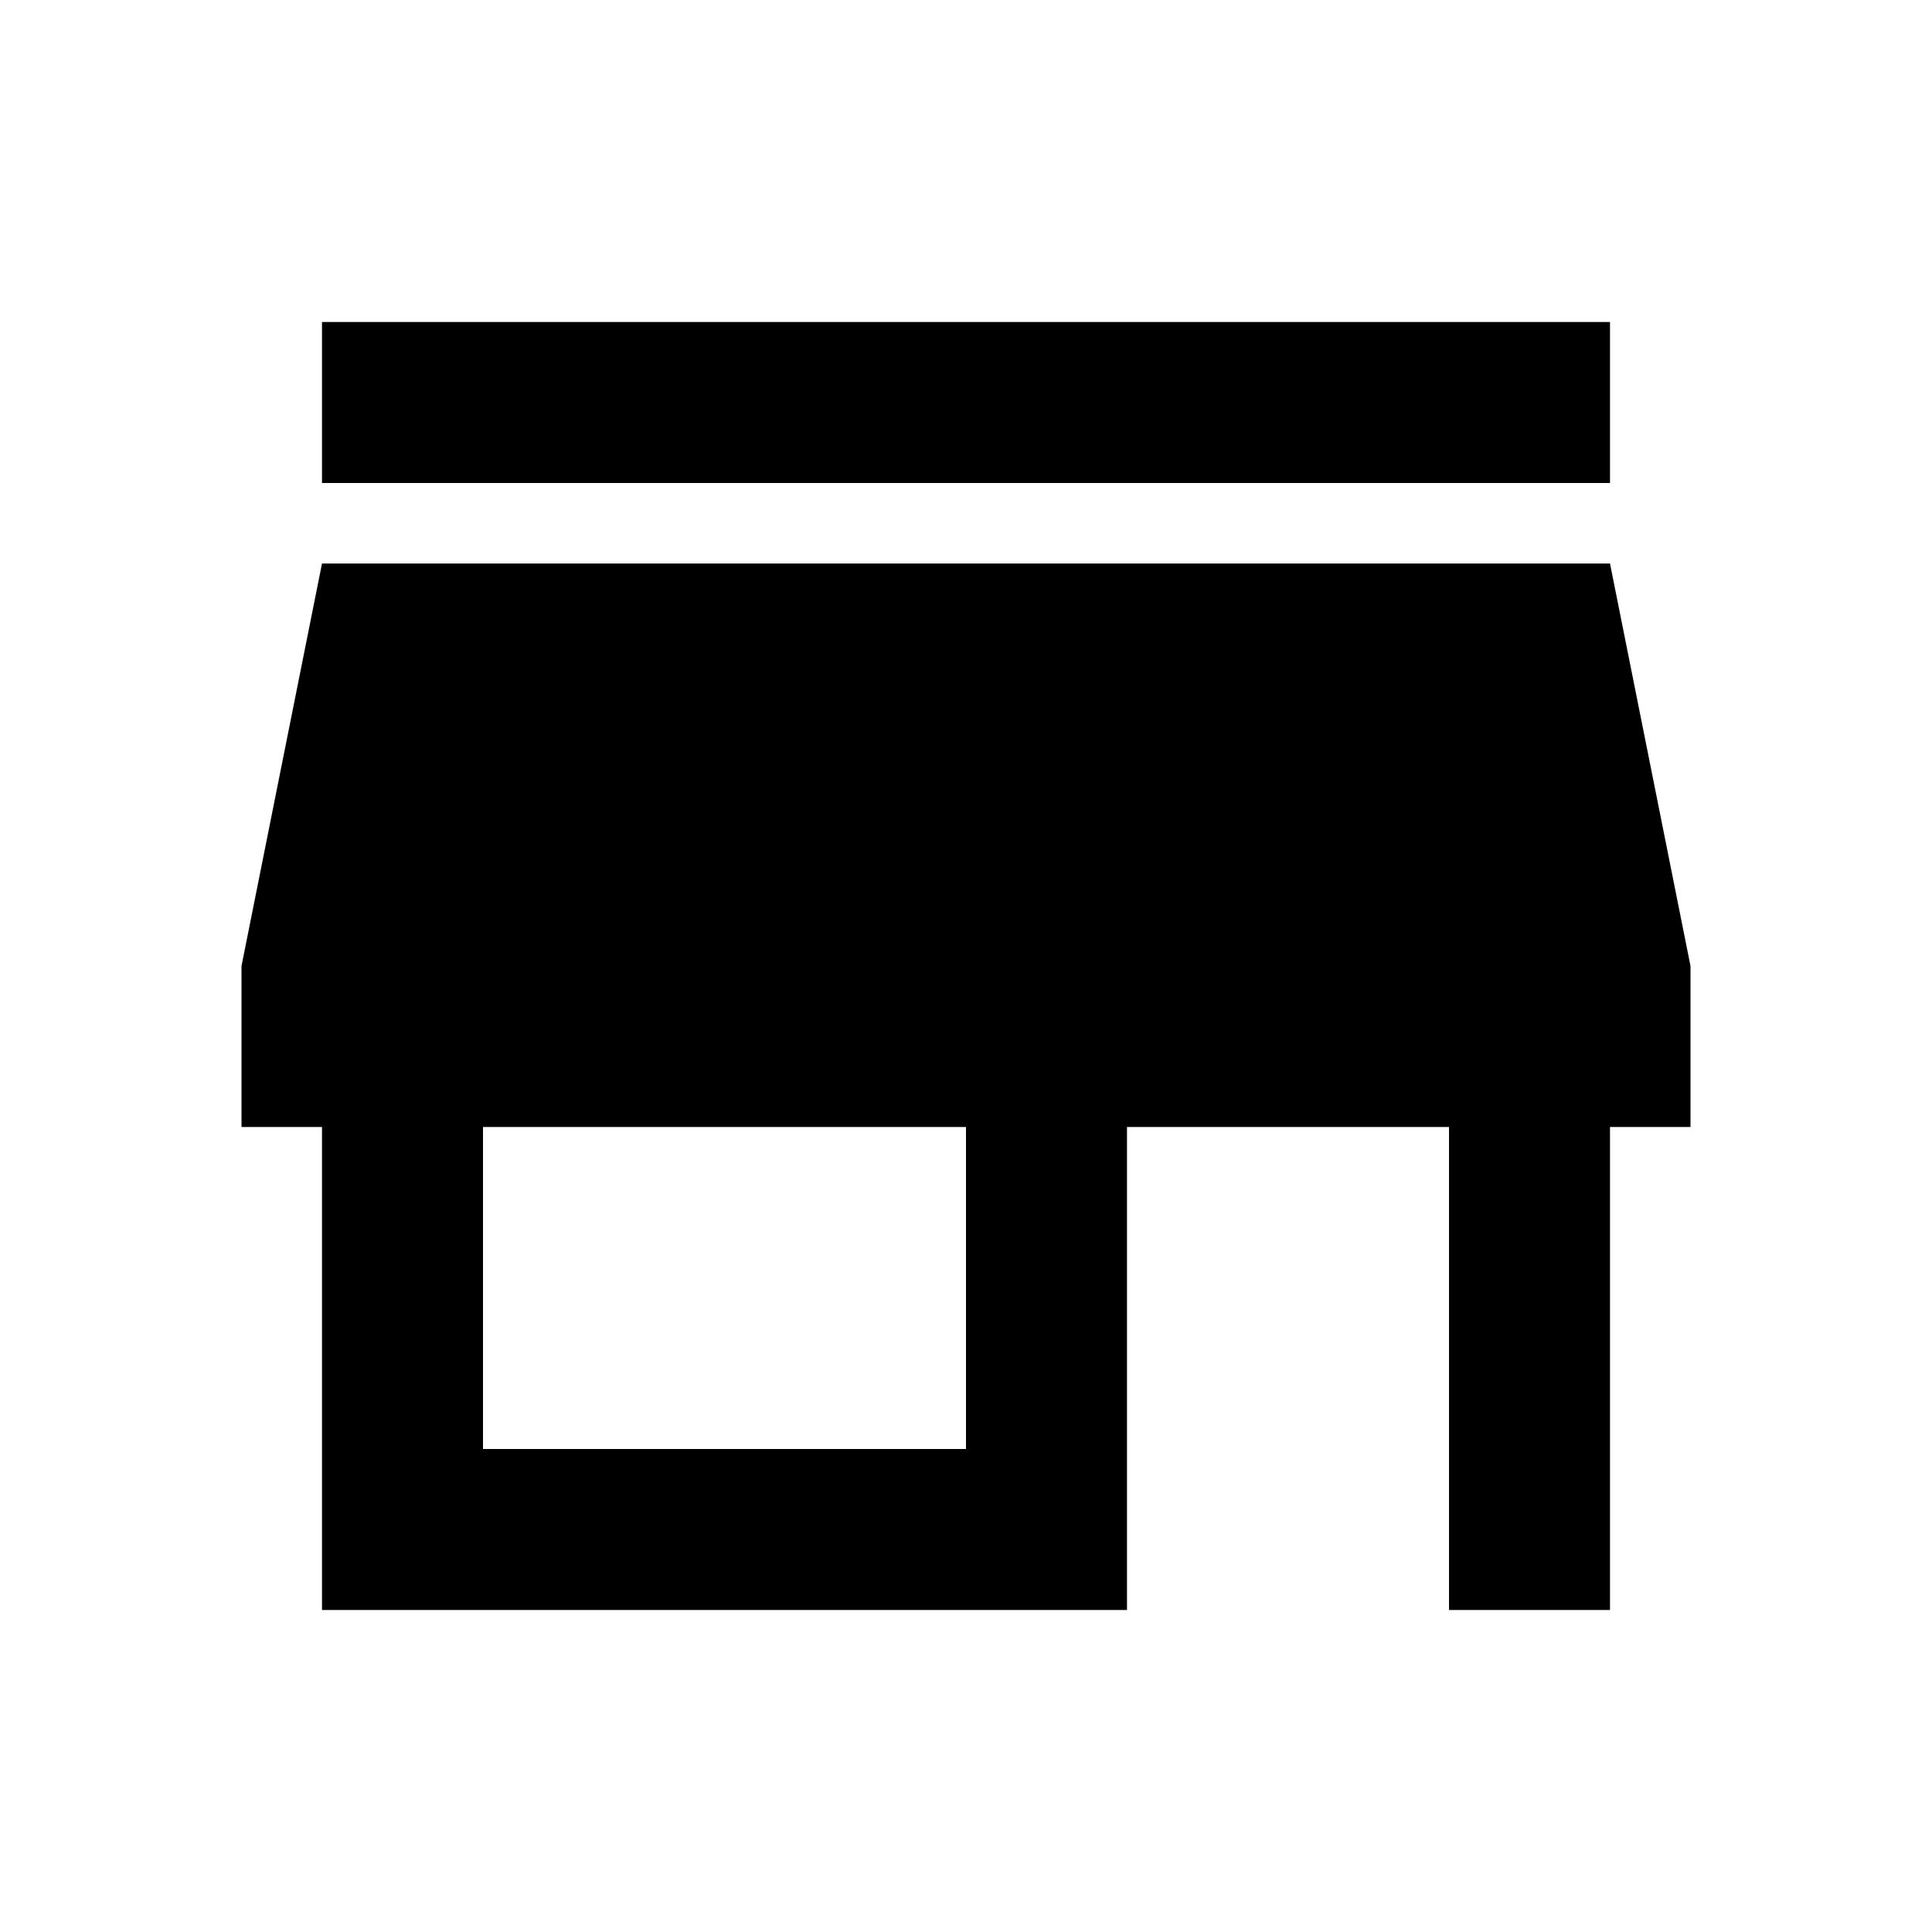
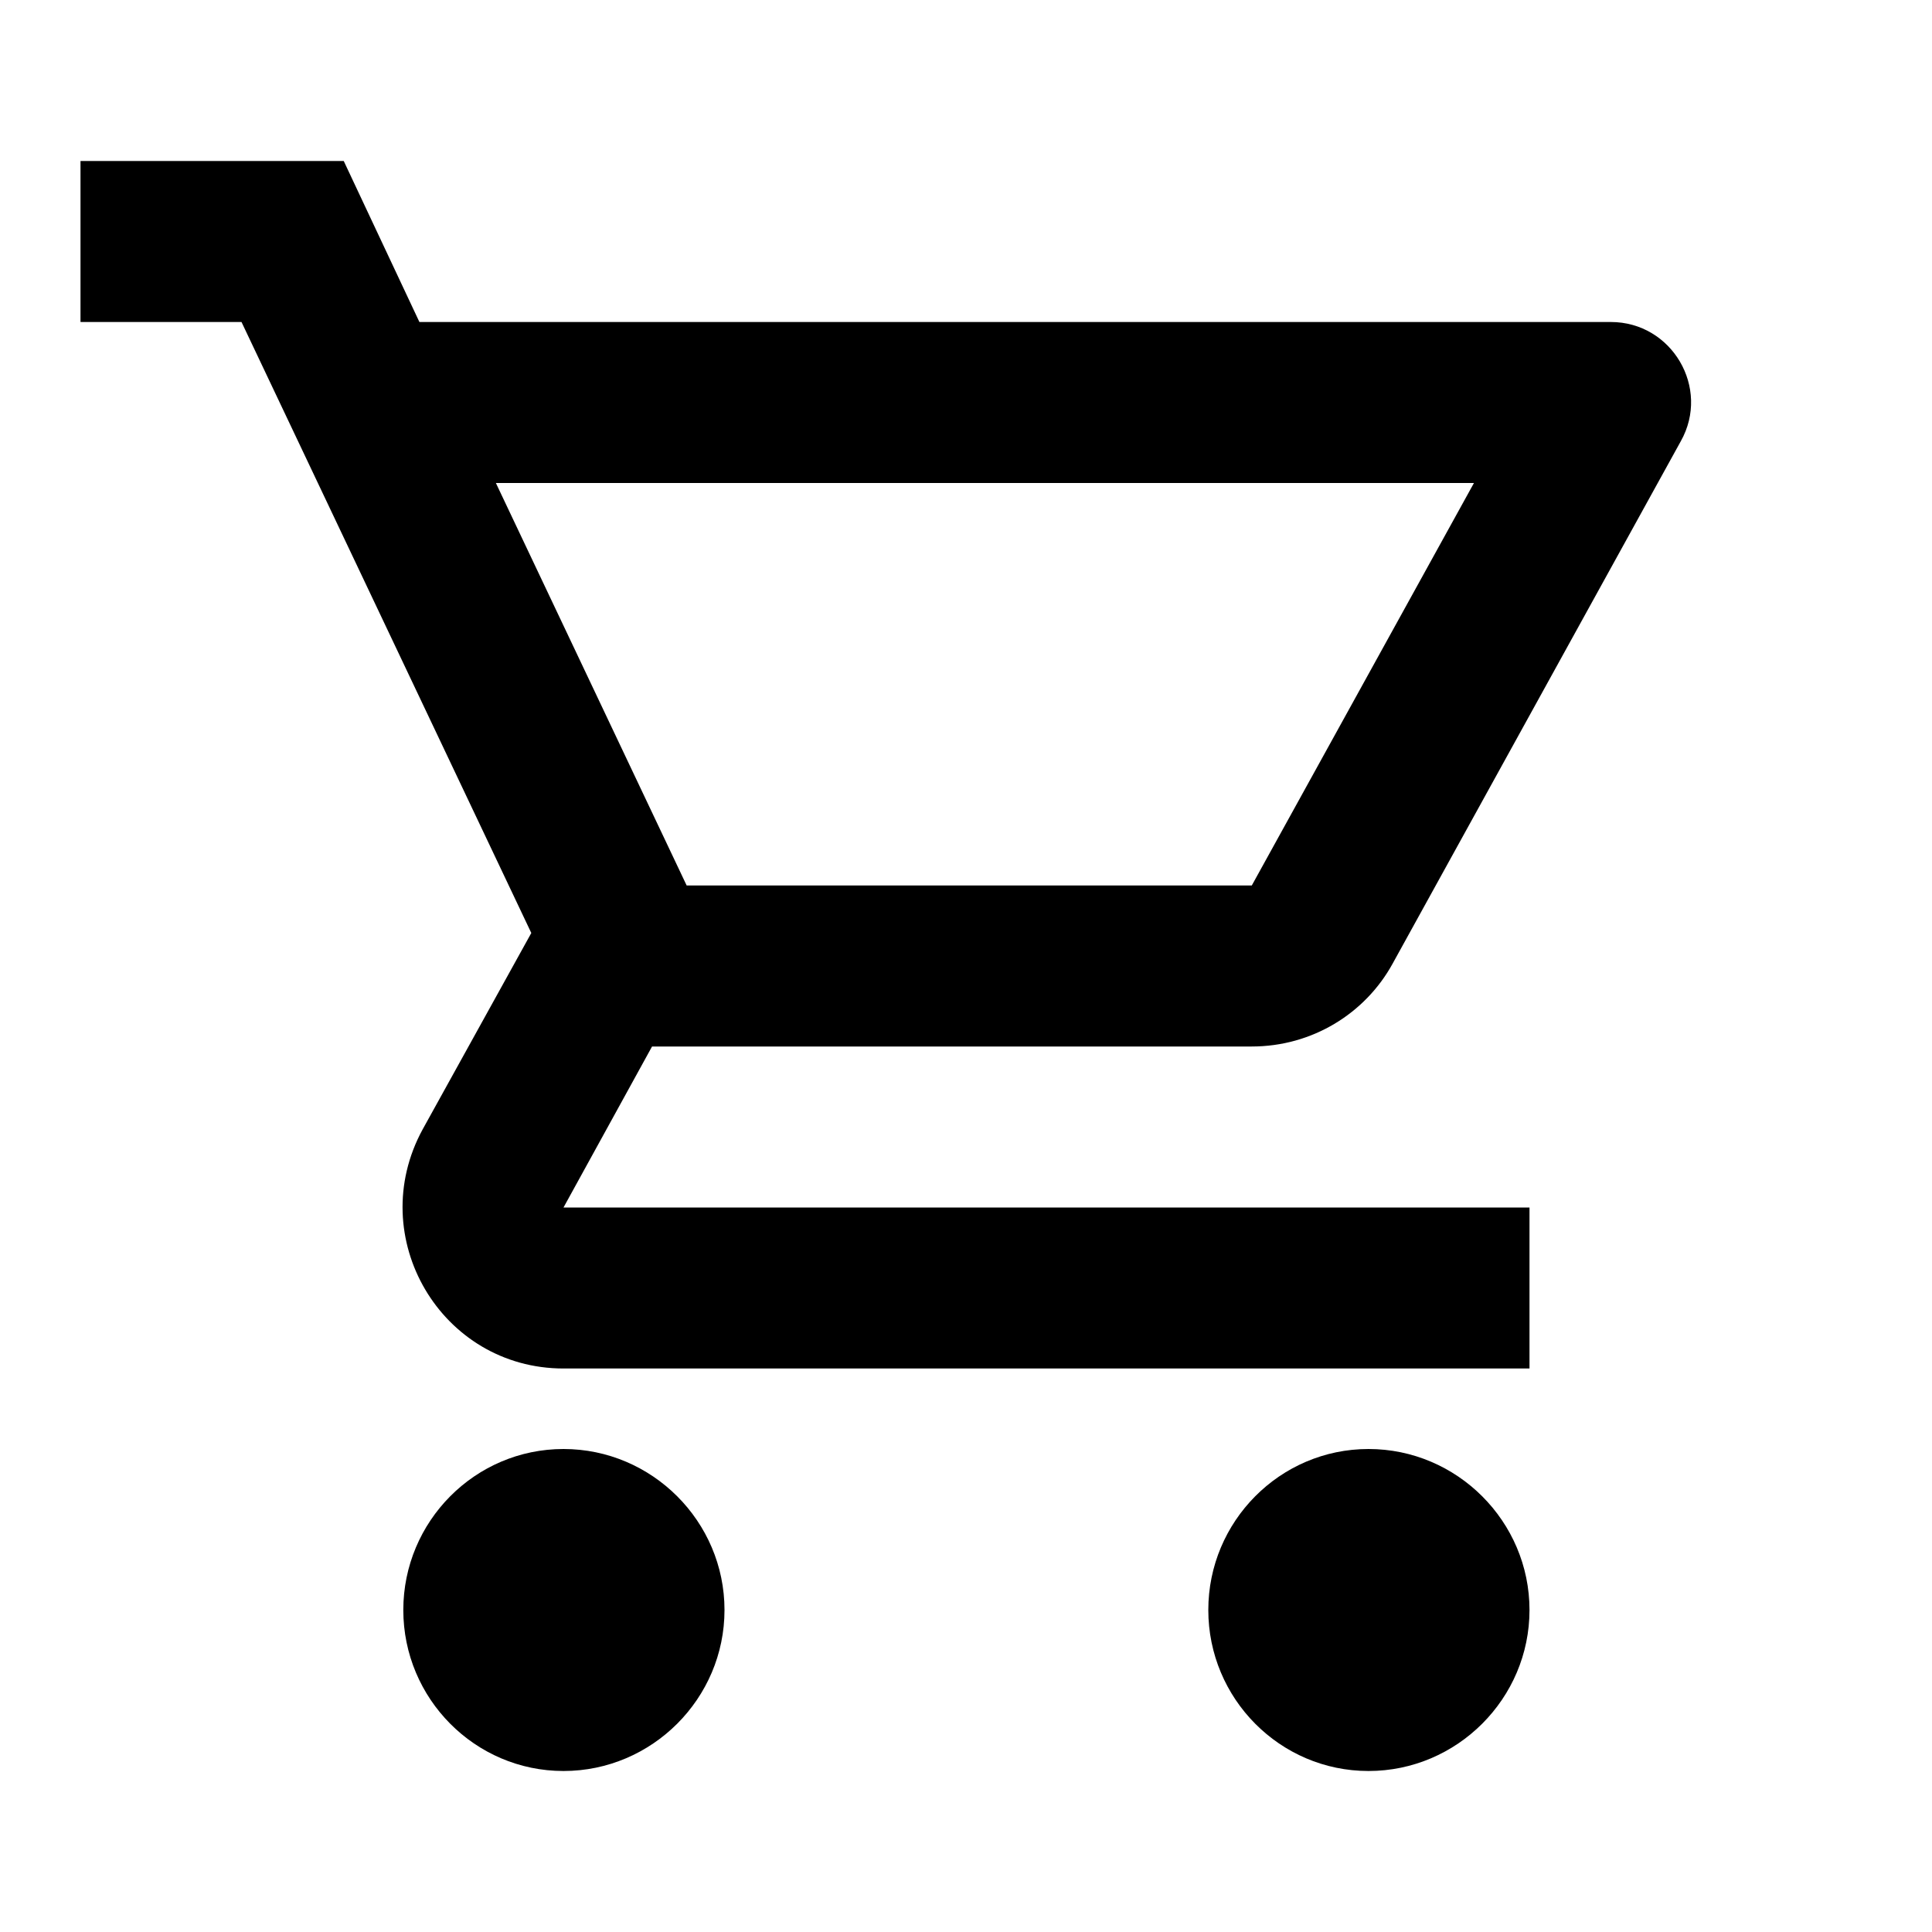
- <svg xmlns="http://www.w3.org/2000/svg" width="24" height="24" viewBox="0 0 24 24">
-   <path d="M0 0h24v24H0z" fill="none" />
-   <path d="M20 4H4v2h16V4zm1 10v-2l-1-5H4l-1 5v2h1v6h10v-6h4v6h2v-6h1zm-9 4H6v-4h6v4z" />
+ <svg xmlns="http://www.w3.org/2000/svg" version="1.1" x="0px" y="0px" width="24px" height="24px" viewBox="0 0 24 24" enable-background="new 0 0 24 24" xml:space="preserve">
+   <g id="Bounding_Boxes">
+     <path fill="none" d="M0,0h24v24H0V0z" />
+   </g>
+   <g id="Outline">
+     <g id="ui_x5F_spec_x5F_header">
+ 	</g>
+     <g>
+       <path d="M7,18c-1.1,0-1.99,0.9-1.99,2c0,1.1,0.89,2,1.99,2c1.1,0,2-0.9,2-2C9,18.9,8.1,18,7,18z" />
+       <path d="M17,18c-1.1,0-1.99,0.9-1.99,2c0,1.1,0.89,2,1.99,2c1.1,0,2-0.9,2-2C19,18.9,18.1,18,17,18z" />
+       <path d="M15.55,13c0.75,0,1.41-0.41,1.75-1.03l3.58-6.49C21.25,4.82,20.77,4,20.01,4H5.21L4.27,2H1v2h2l3.6,7.59l-1.35,2.44    C4.52,15.37,5.48,17,7,17h12v-2H7l1.1-2H15.55z M6.16,6h12.15l-2.76,5H8.53L6.16,6z" />
+     </g>
+   </g>
</svg>
